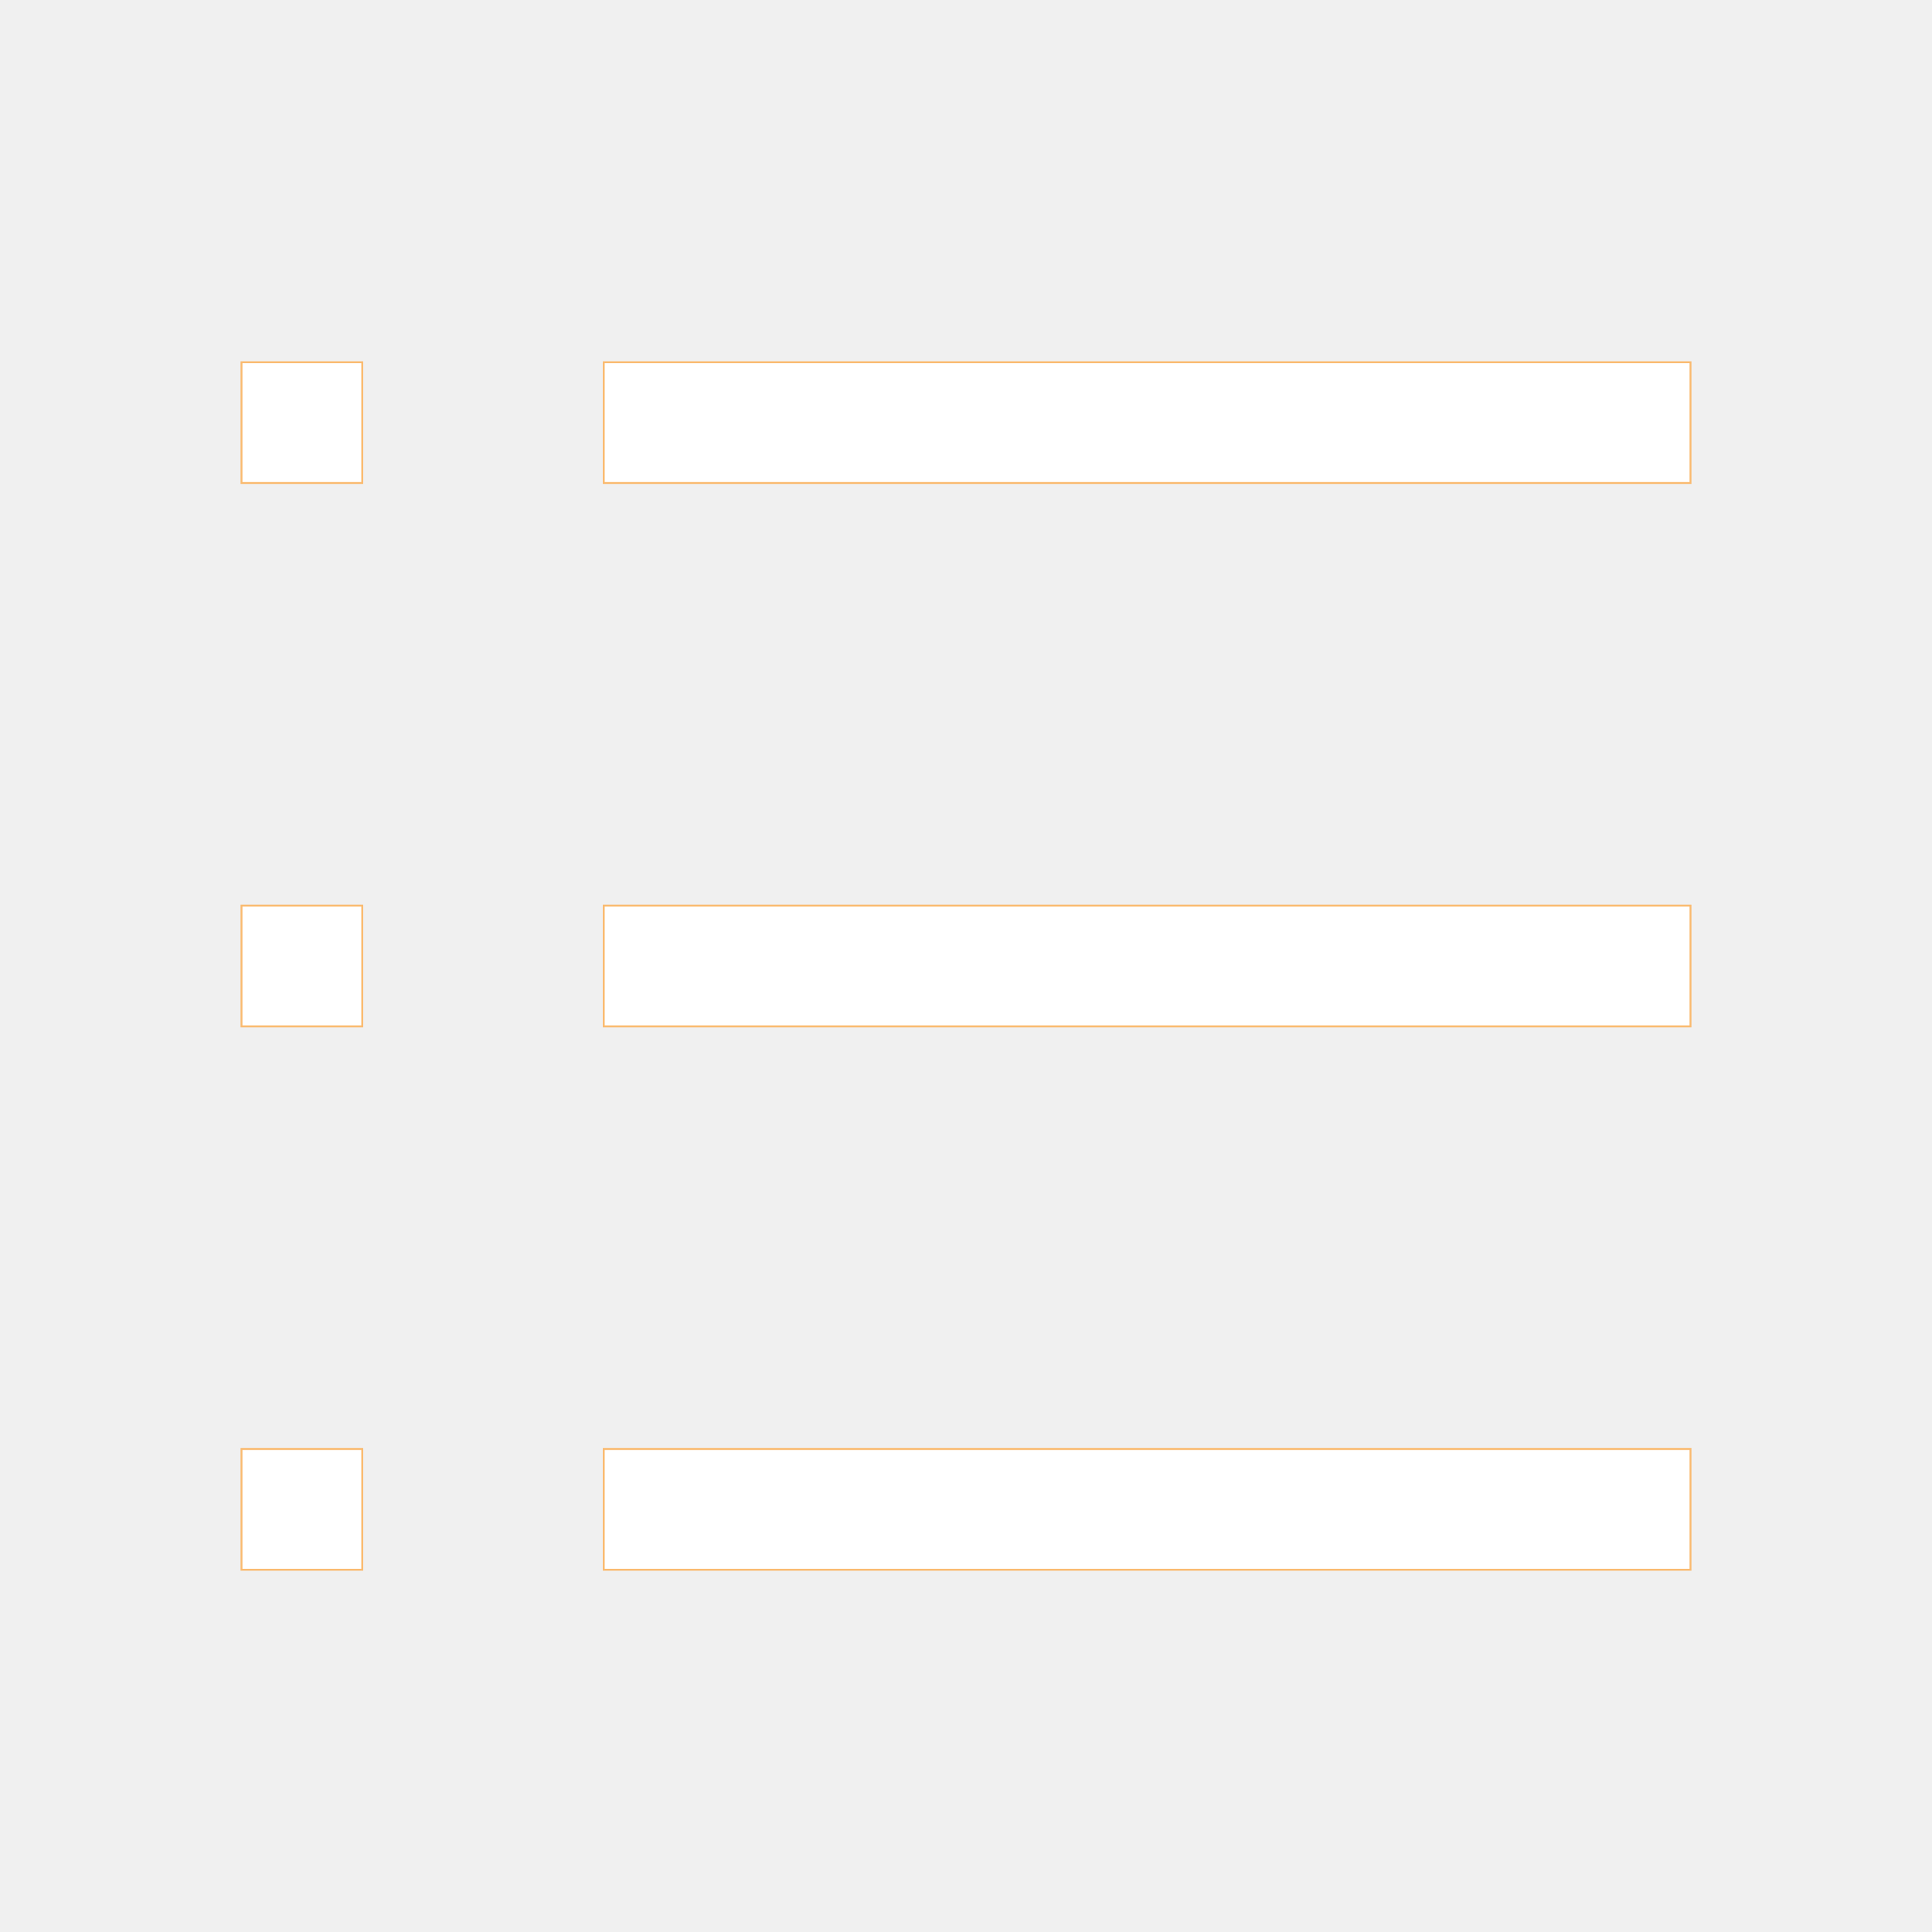
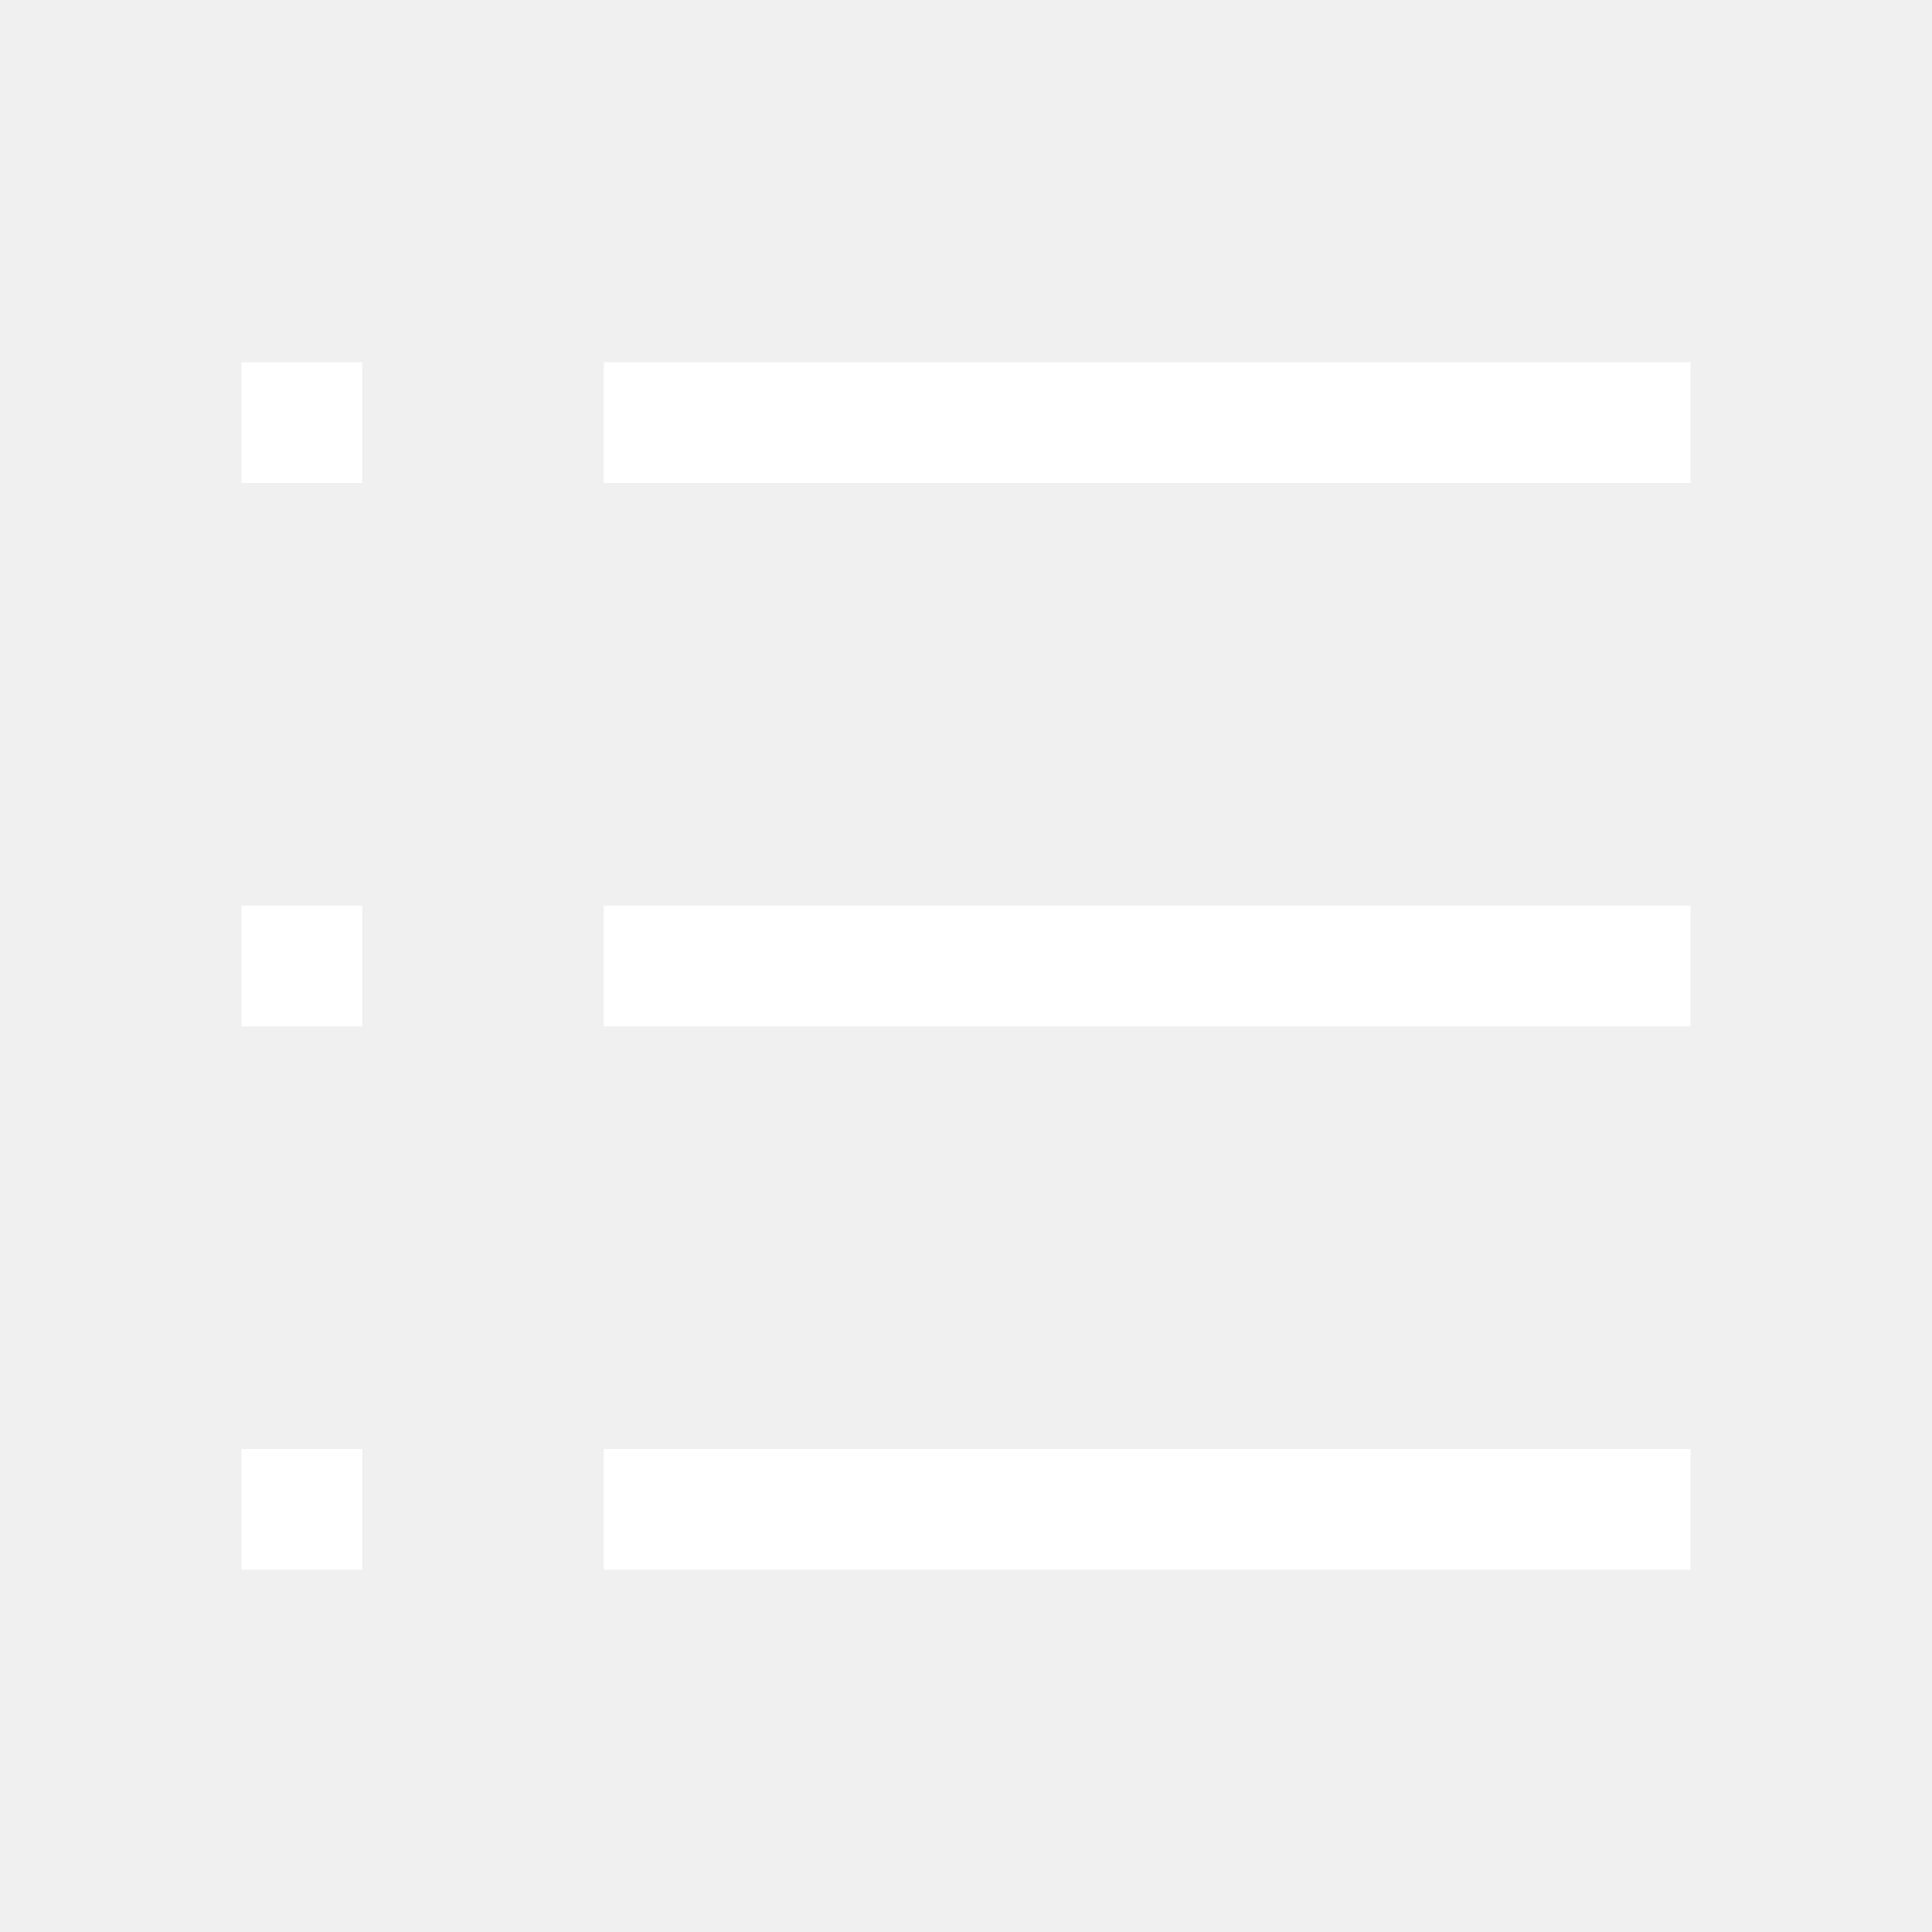
- <svg xmlns="http://www.w3.org/2000/svg" width="1024" height="1024" class="icon">
+ <svg xmlns="http://www.w3.org/2000/svg" t="1590068395220" class="icon" viewBox="0 0 1024 1024" version="1.1" p-id="2203" width="32" height="32">
  <defs>
    <style type="text/css" />
  </defs>
-   <g>
-     <rect fill="none" id="canvas_background" height="402" width="582" y="-1" x="-1" />
-   </g>
-   <g>
-     <path stroke="#FABA6F" id="svg_1" fill="#ffffff" d="m128,256l64,0l0,-64l-64,0l0,64zm192,0l576,0l0,-64l-576,0l0,64zm-192,288l64,0l0,-64l-64,0l0,64zm192,0l576,0l0,-64l-576,0l0,64zm-192,288l64,0l0,-64l-64,0l0,64zm192,0l576,0l0,-64l-576,0l0,64z" />
-   </g>
+   <path d="M128 256h64V192H128zM320 256h576V192H320zM128 544h64v-64H128zM320 544h576v-64H320zM128 832h64v-64H128zM320 832h576v-64H320z" fill="white" p-id="2204" />
</svg>
